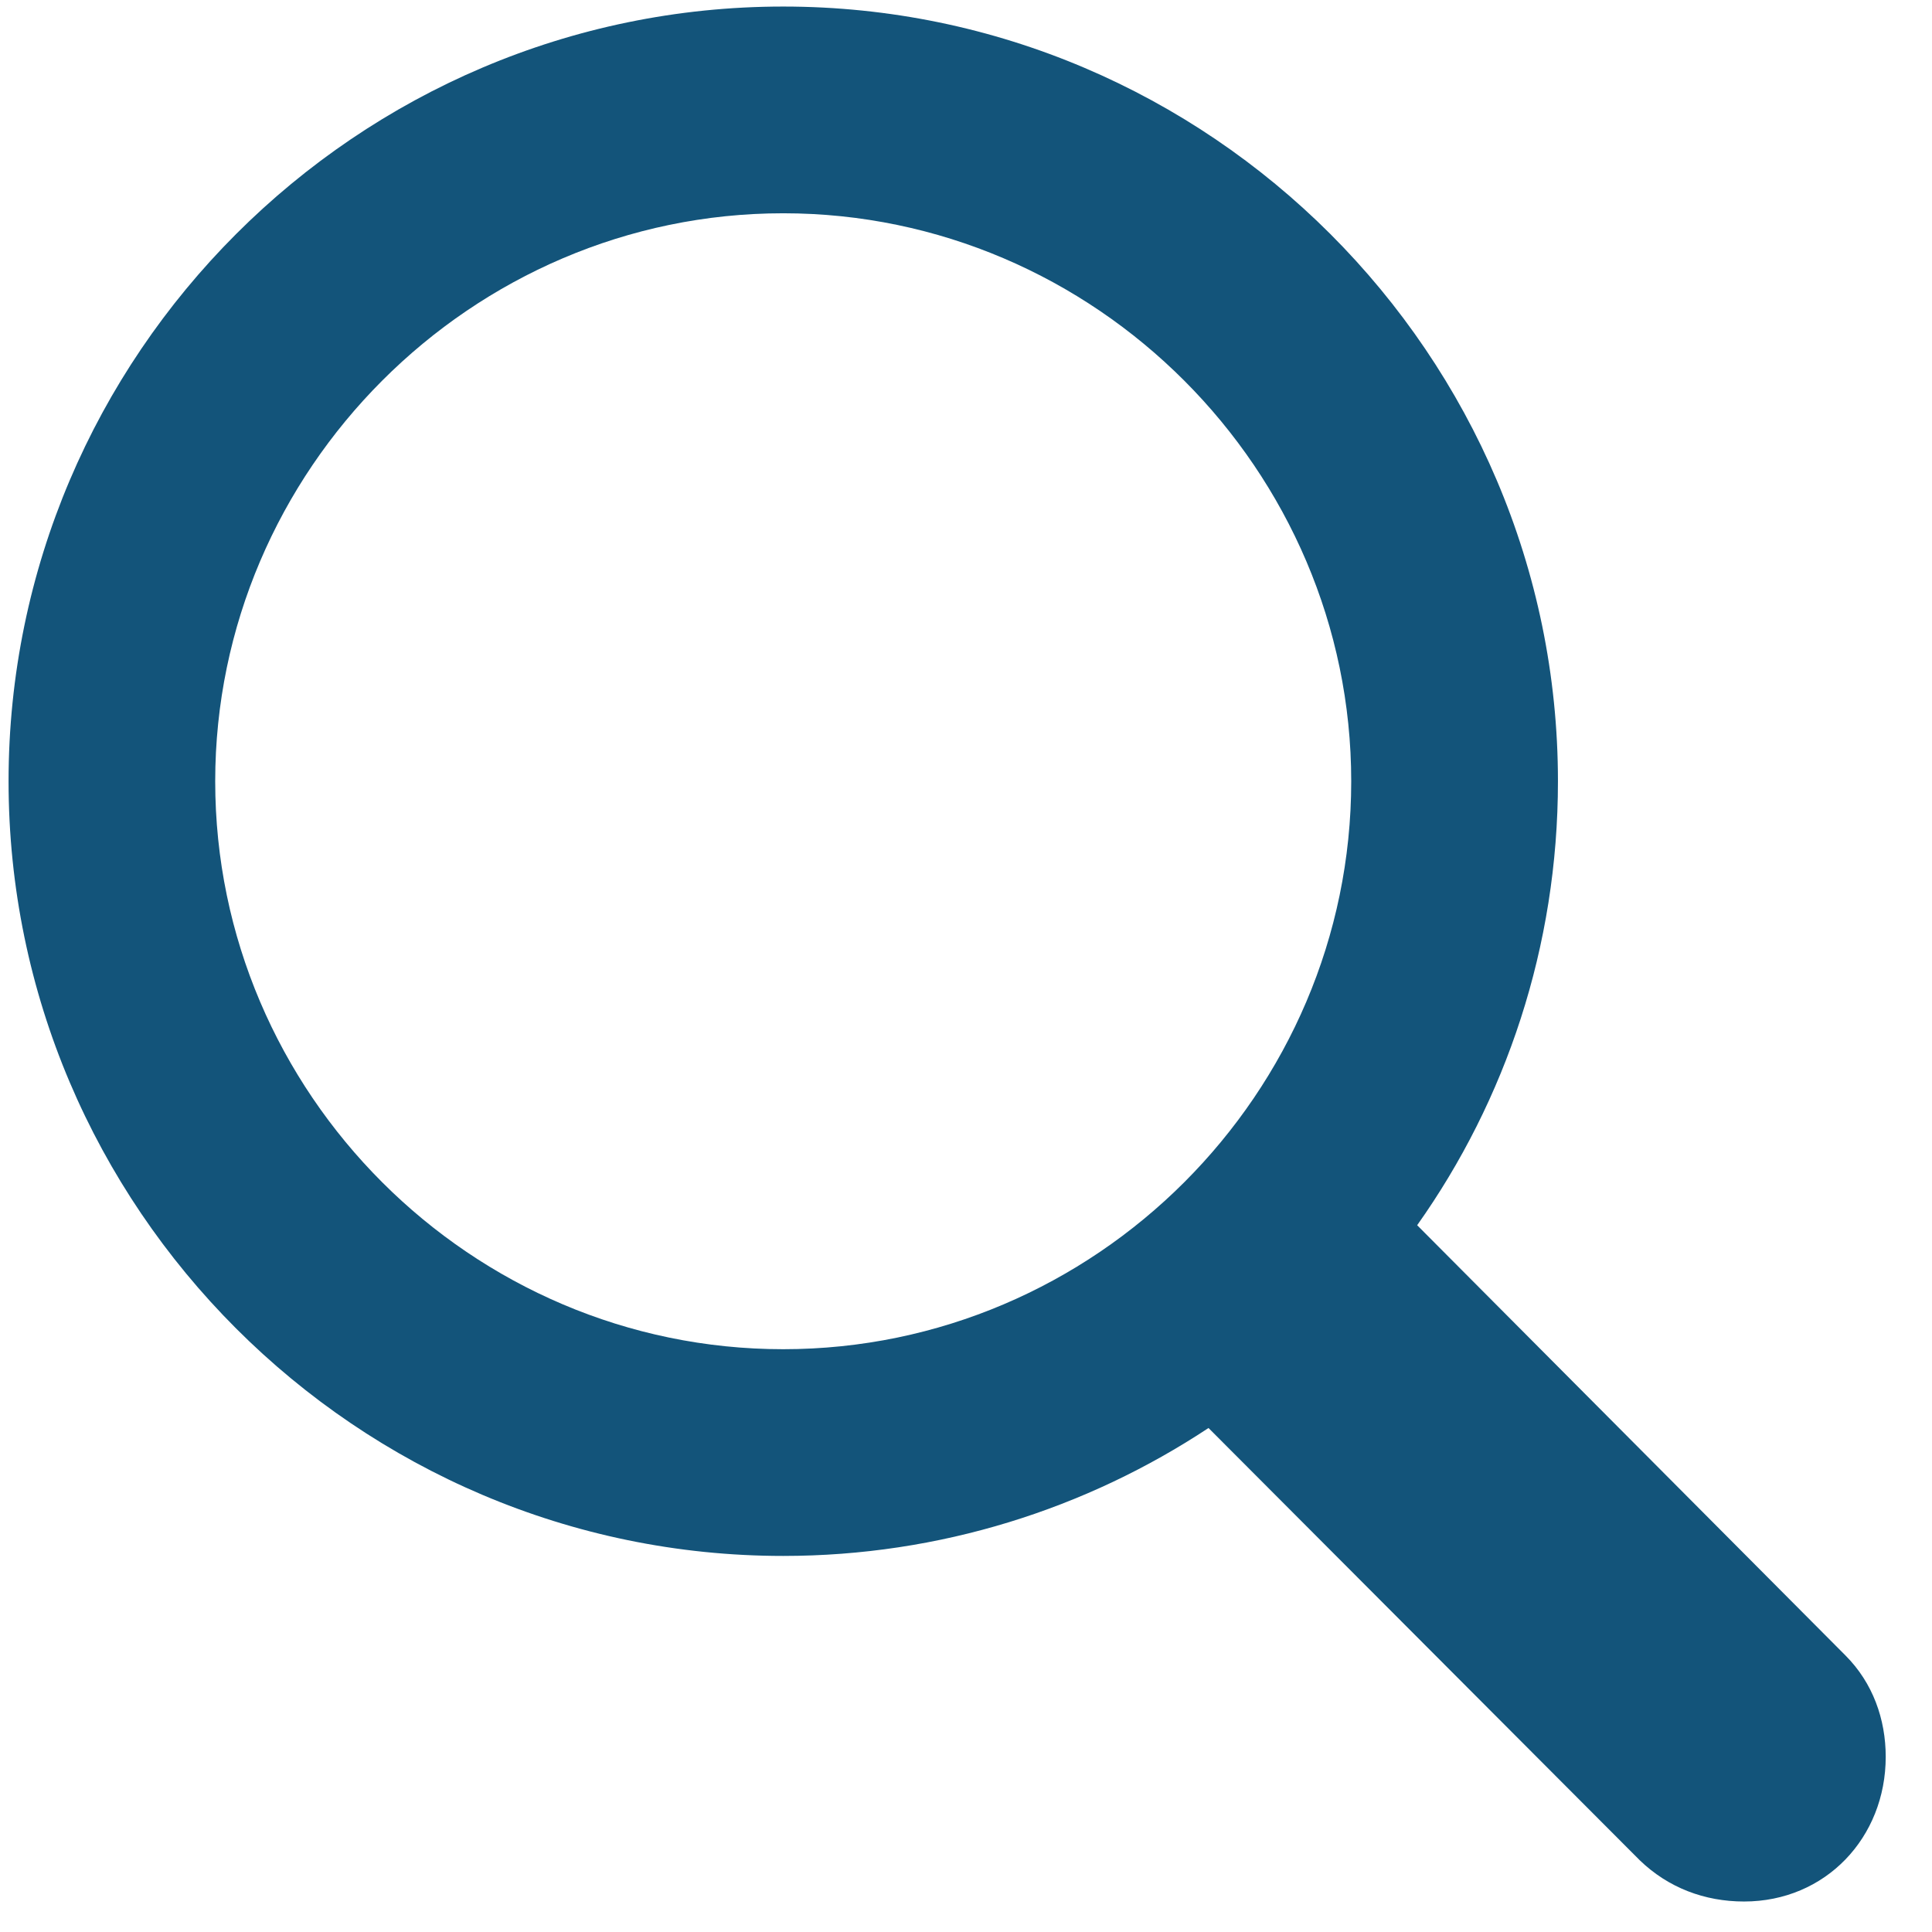
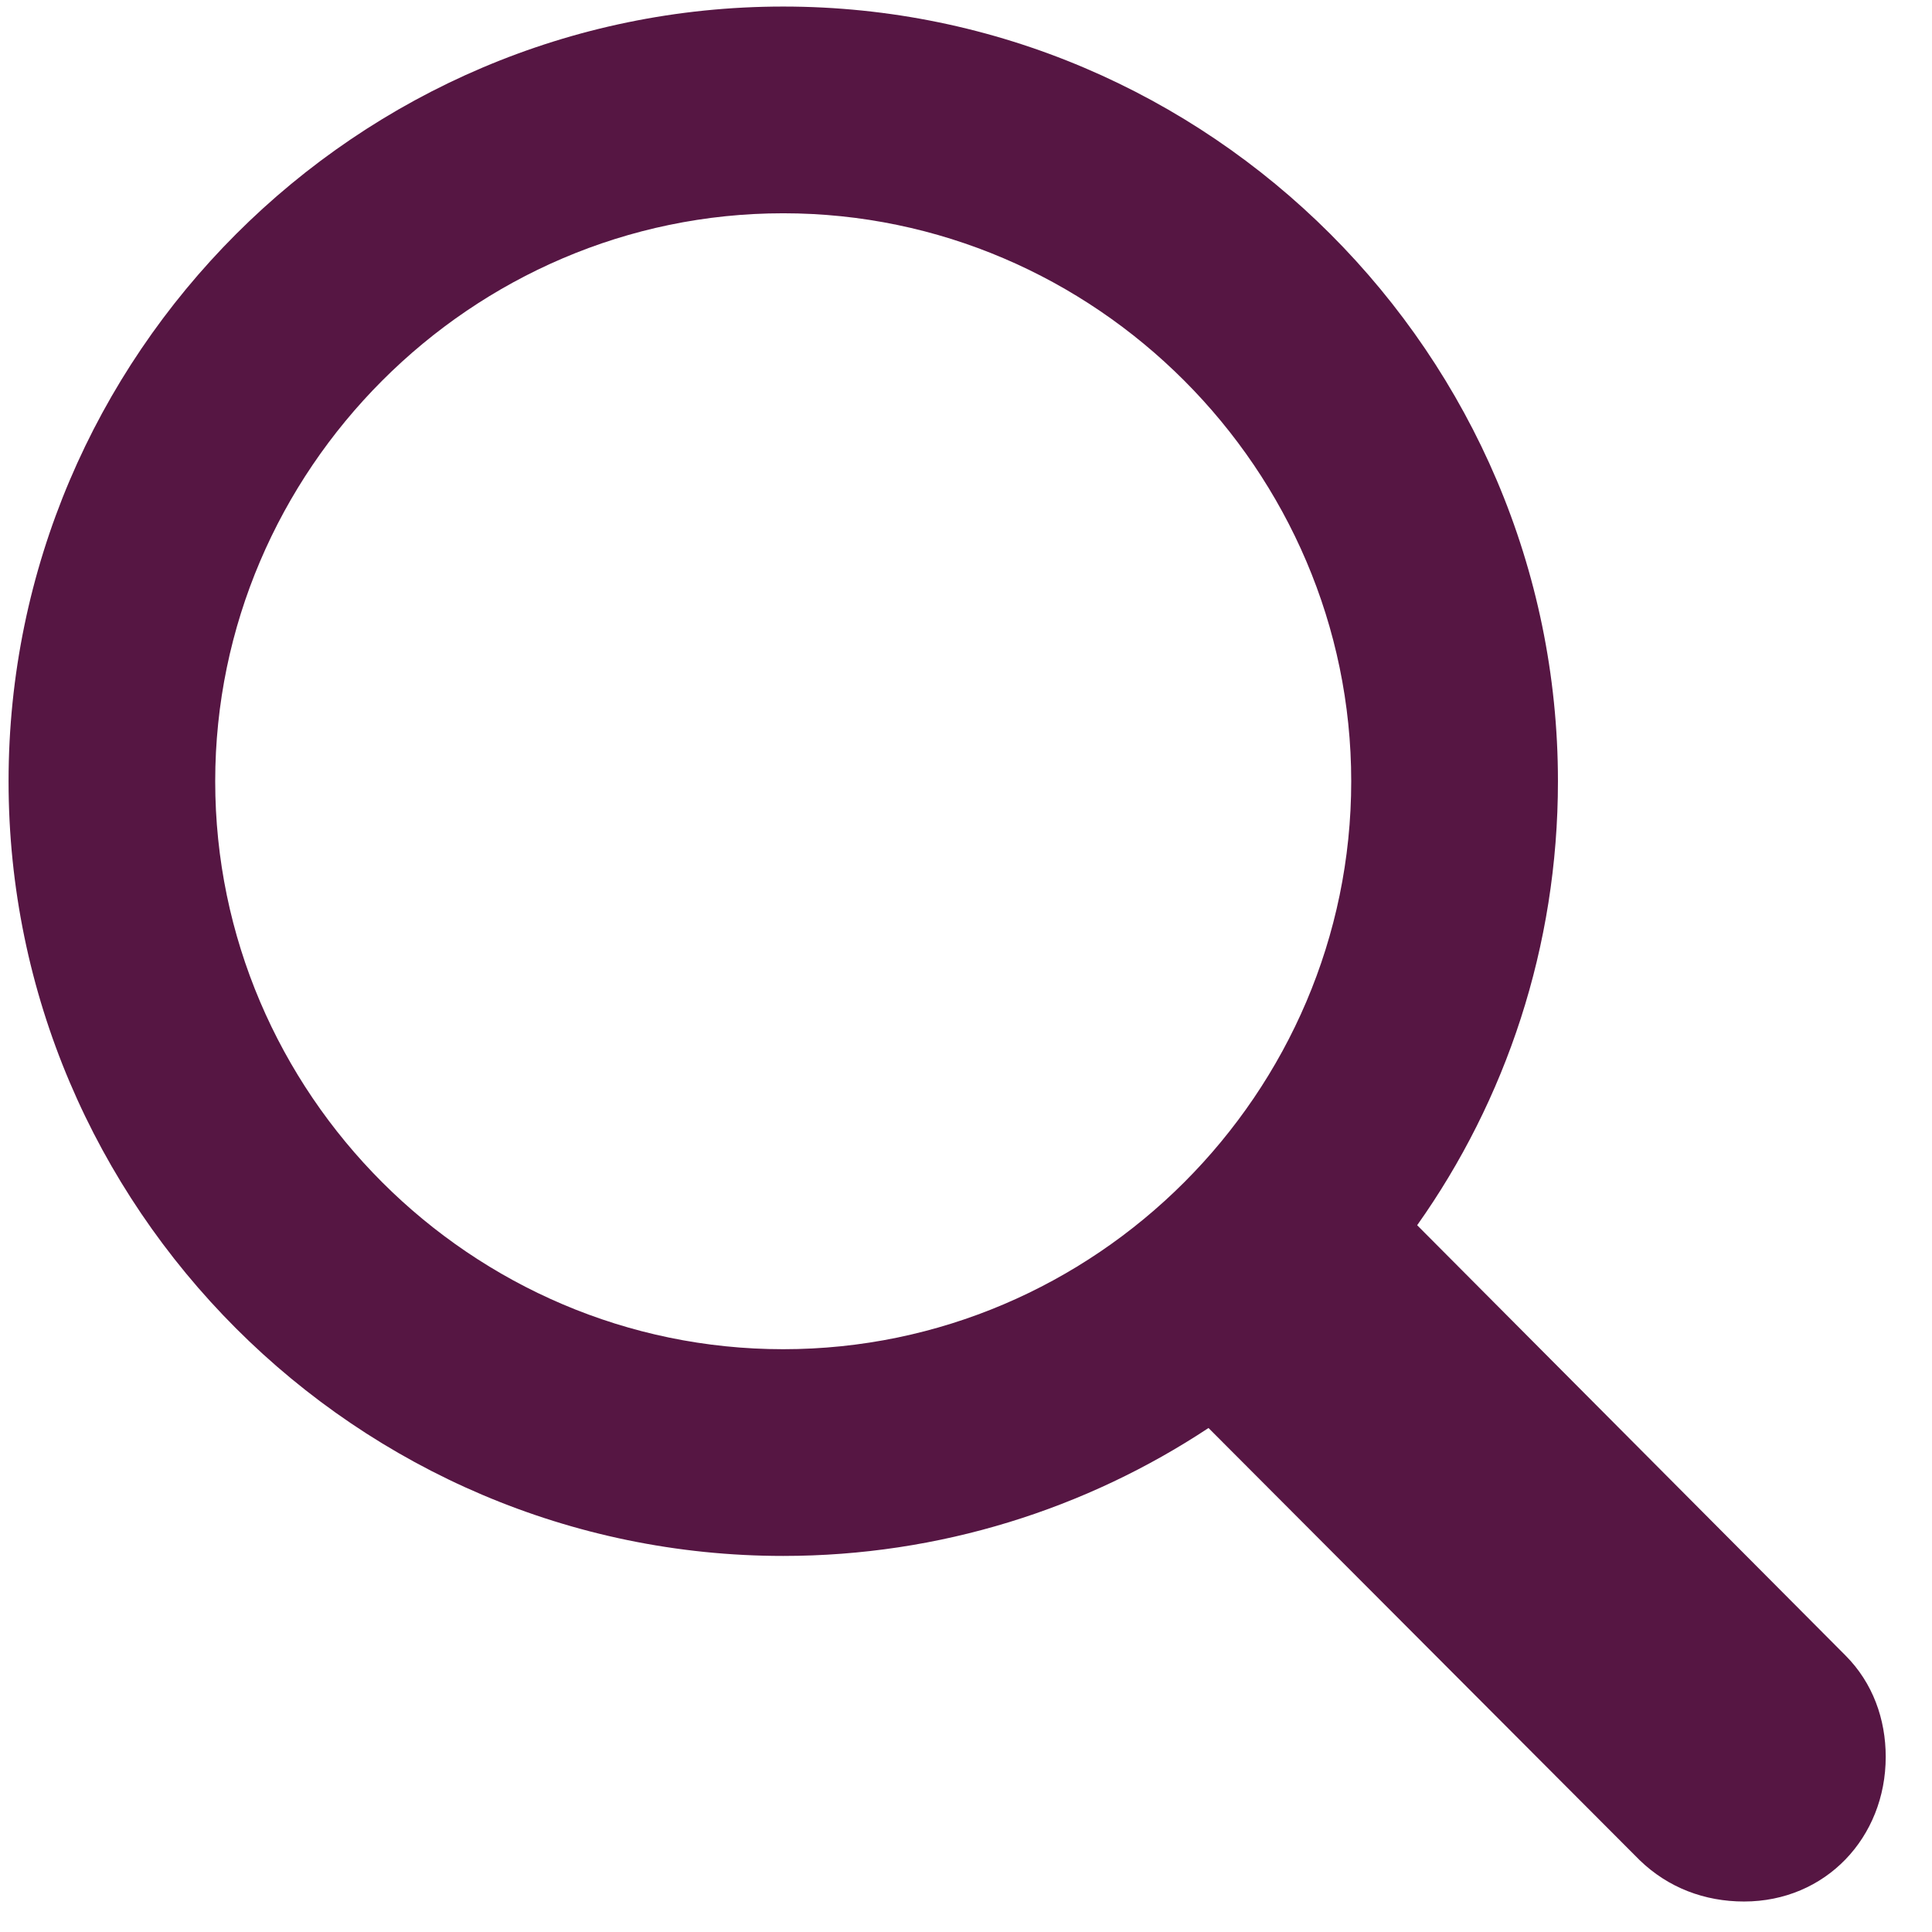
<svg xmlns="http://www.w3.org/2000/svg" width="23" height="23" viewBox="0 0 23 23" fill="none">
-   <path d="M9.324 18.523C11.188 18.523 12.934 17.961 14.387 17L19.52 22.145C19.859 22.473 20.293 22.637 20.762 22.637C21.734 22.637 22.449 21.875 22.449 20.914C22.449 20.469 22.297 20.035 21.969 19.707L16.871 14.586C17.926 13.098 18.547 11.27 18.547 9.301C18.547 4.227 14.398 0.078 9.324 0.078C4.25 0.078 0.102 4.227 0.102 9.301C0.102 14.375 4.25 18.523 9.324 18.523ZM9.324 16.062C5.609 16.062 2.562 13.016 2.562 9.301C2.562 5.598 5.609 2.539 9.324 2.539C13.039 2.539 16.086 5.598 16.086 9.301C16.086 13.016 13.039 16.062 9.324 16.062Z" fill="#13547a" />
+   <path d="M9.324 18.523C11.188 18.523 12.934 17.961 14.387 17L19.52 22.145C19.859 22.473 20.293 22.637 20.762 22.637C21.734 22.637 22.449 21.875 22.449 20.914C22.449 20.469 22.297 20.035 21.969 19.707L16.871 14.586C17.926 13.098 18.547 11.27 18.547 9.301C18.547 4.227 14.398 0.078 9.324 0.078C4.25 0.078 0.102 4.227 0.102 9.301C0.102 14.375 4.25 18.523 9.324 18.523ZM9.324 16.062C5.609 16.062 2.562 13.016 2.562 9.301C2.562 5.598 5.609 2.539 9.324 2.539C13.039 2.539 16.086 5.598 16.086 9.301C16.086 13.016 13.039 16.062 9.324 16.062Z" fill="#561643" />
</svg>
